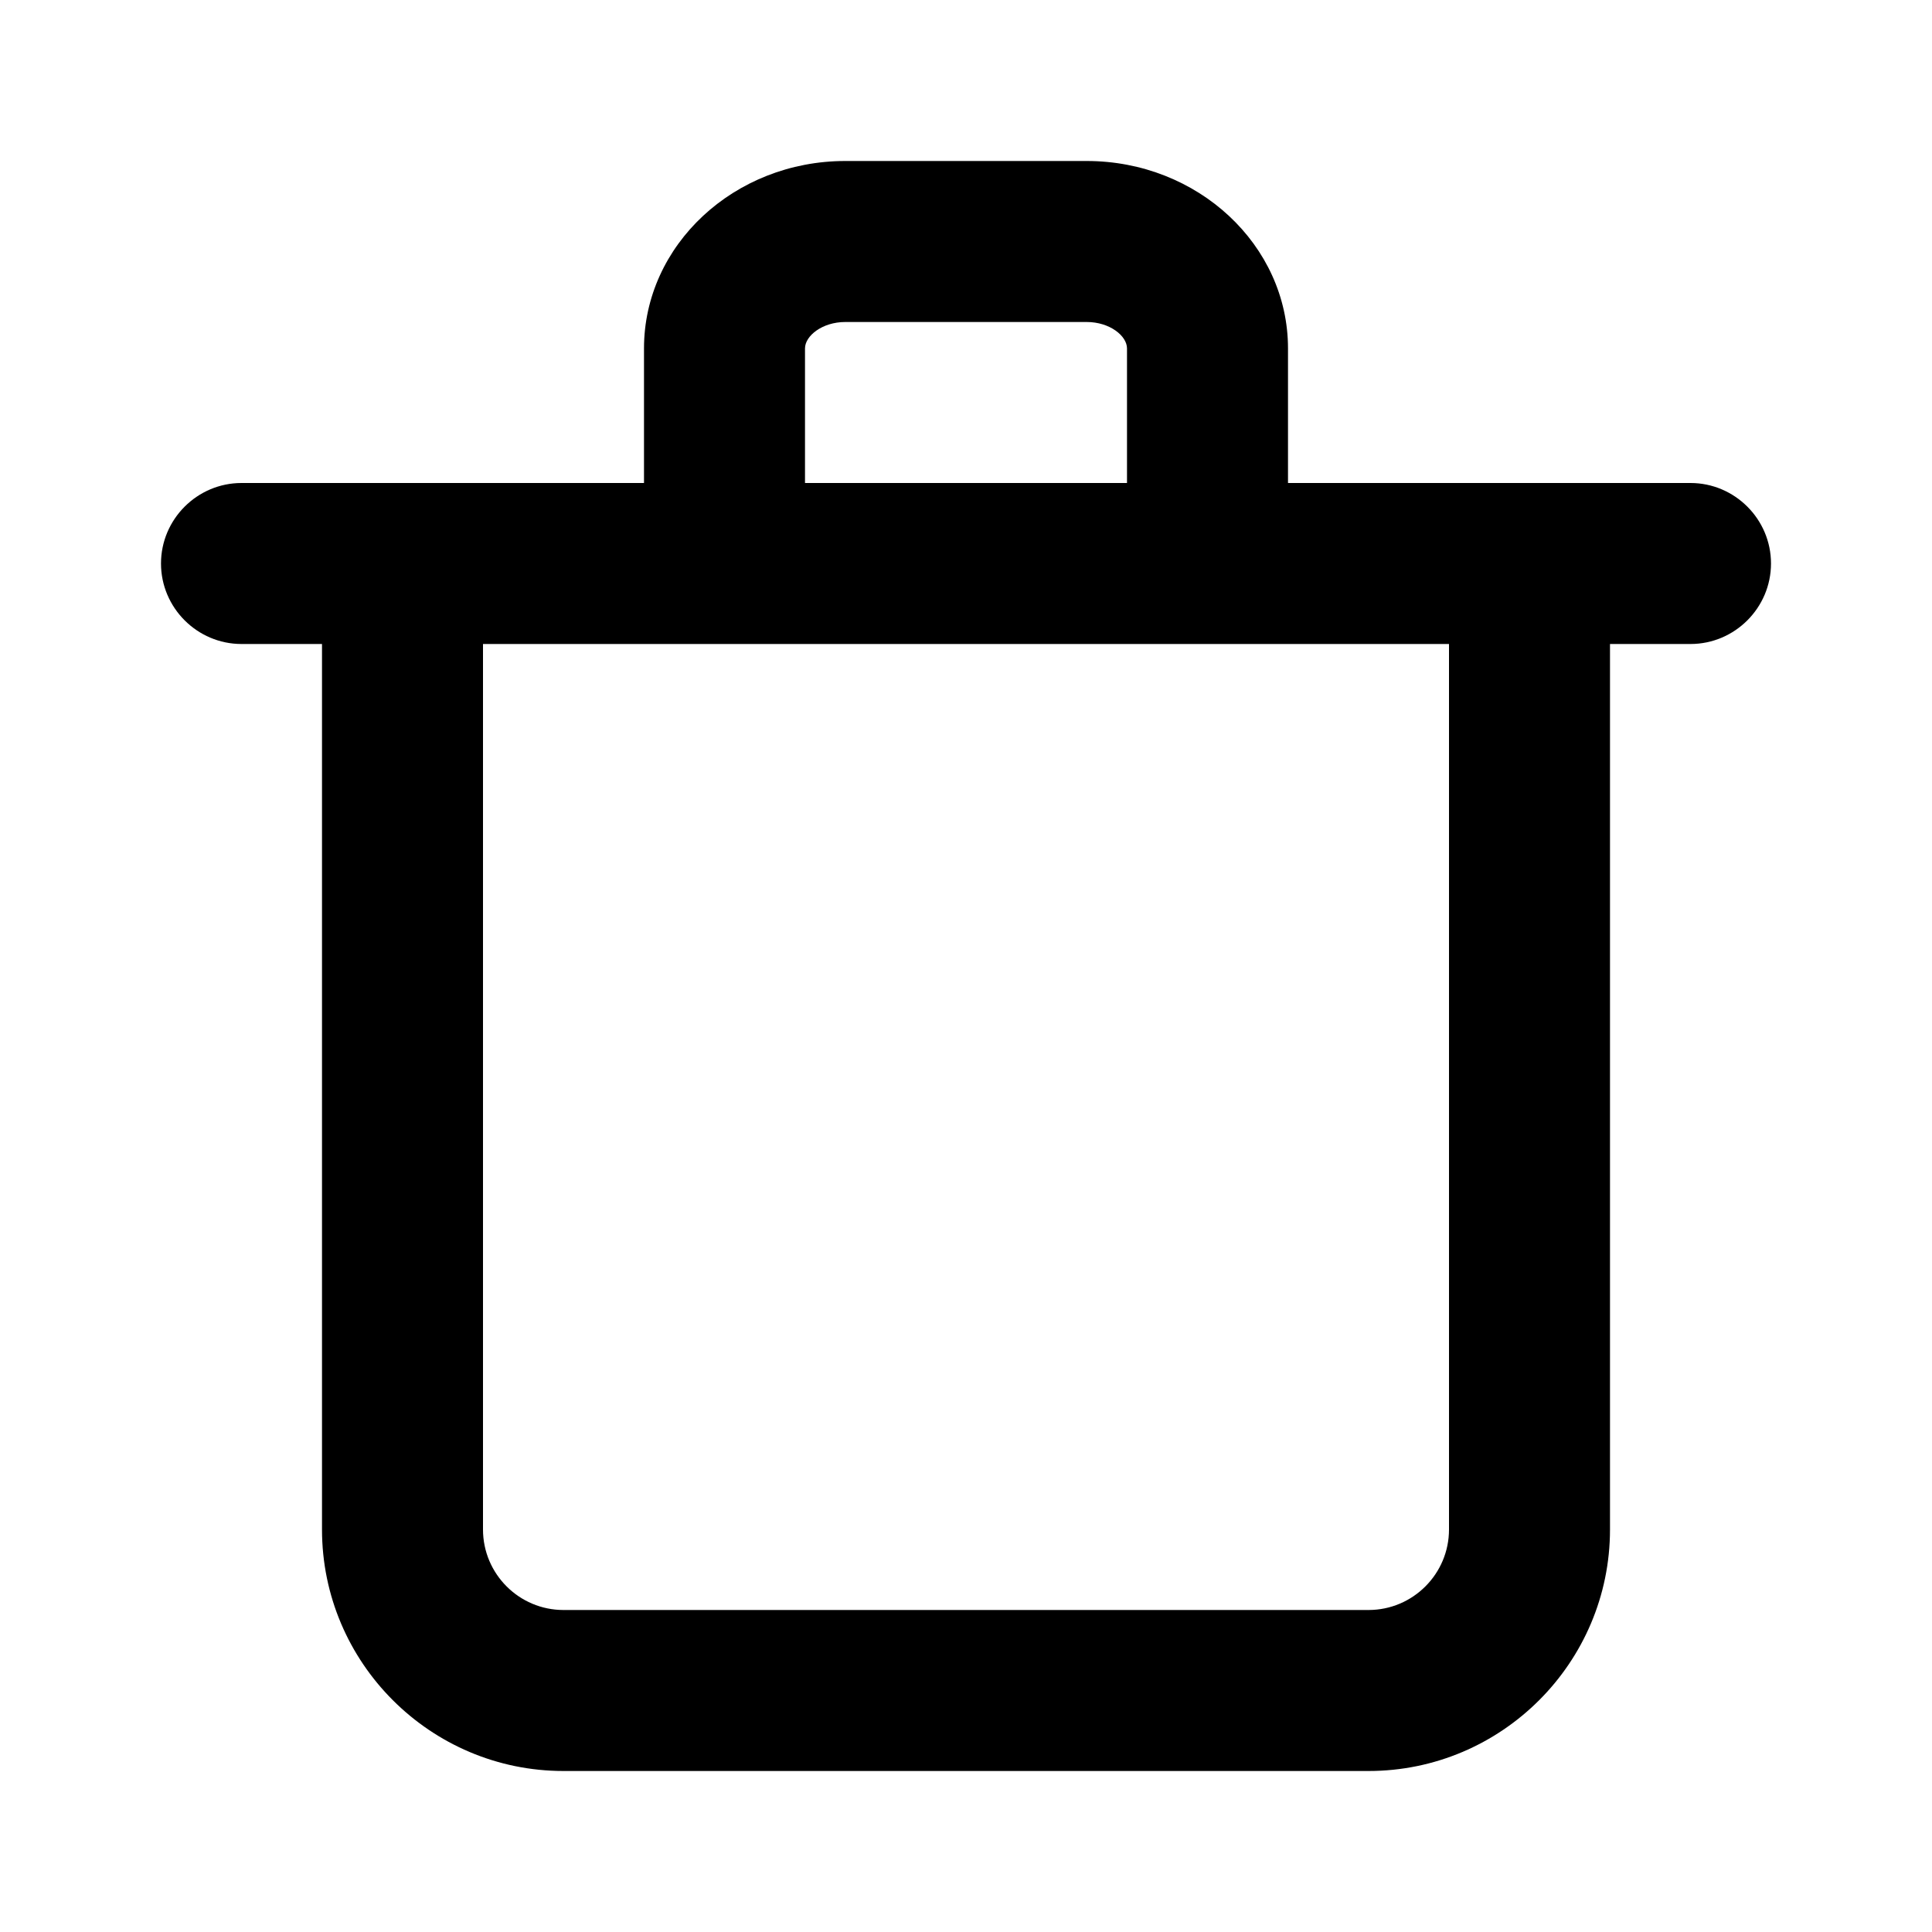
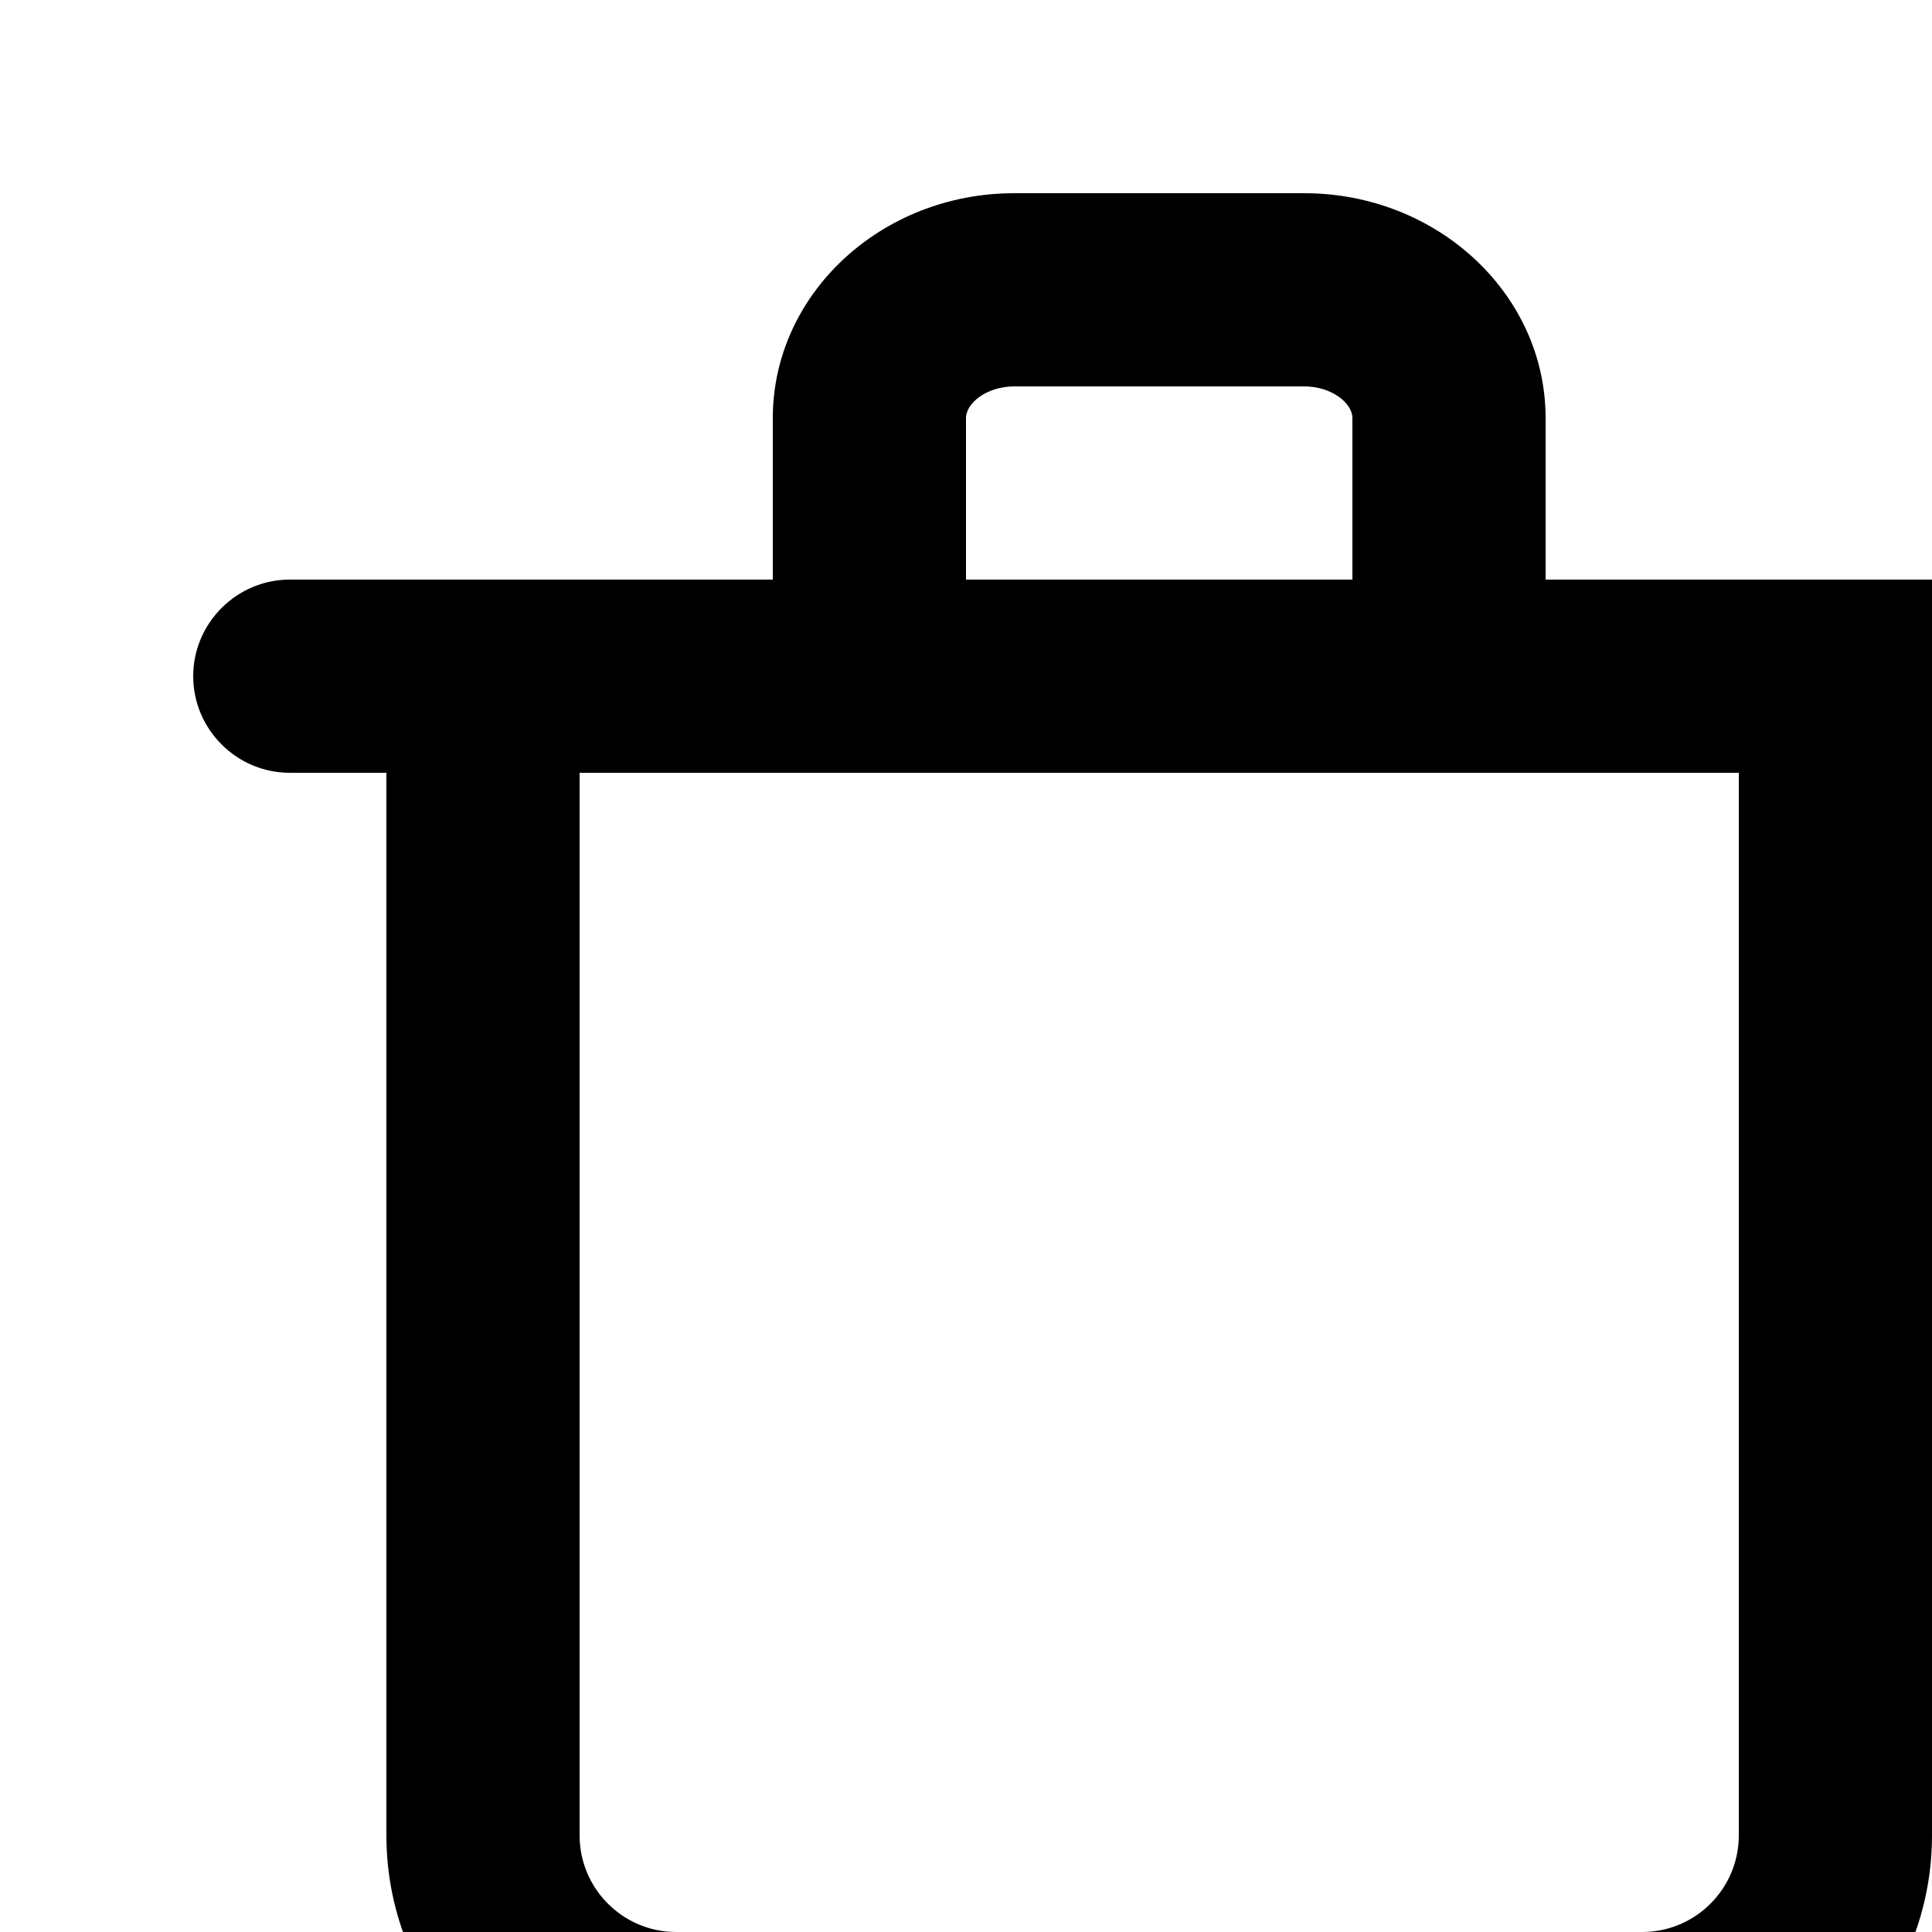
- <svg xmlns="http://www.w3.org/2000/svg" viewBox="0 0 24 24" fill="none">
+ <svg xmlns="http://www.w3.org/2000/svg" viewBox="0 0 20 20" fill="none">
  <path fill="currentColor" d="M18 19c0 .551-.448 1-1 1H7c-.552 0-1-.449-1-1V8h12v11ZM10 4.328c0-.155.214-.328.5-.328h3c.286 0 .5.173.5.328V6h-4V4.328ZM21 6h-5V4.328C16 3.044 14.879 2 13.5 2h-3C9.121 2 8 3.044 8 4.328V6H3c-.55 0-1 .45-1 1s.45 1 1 1h1v11c0 1.654 1.346 3 3 3h10c1.654 0 3-1.346 3-3V8h1c.55 0 1-.45 1-1s-.45-1-1-1Z" />
</svg>
